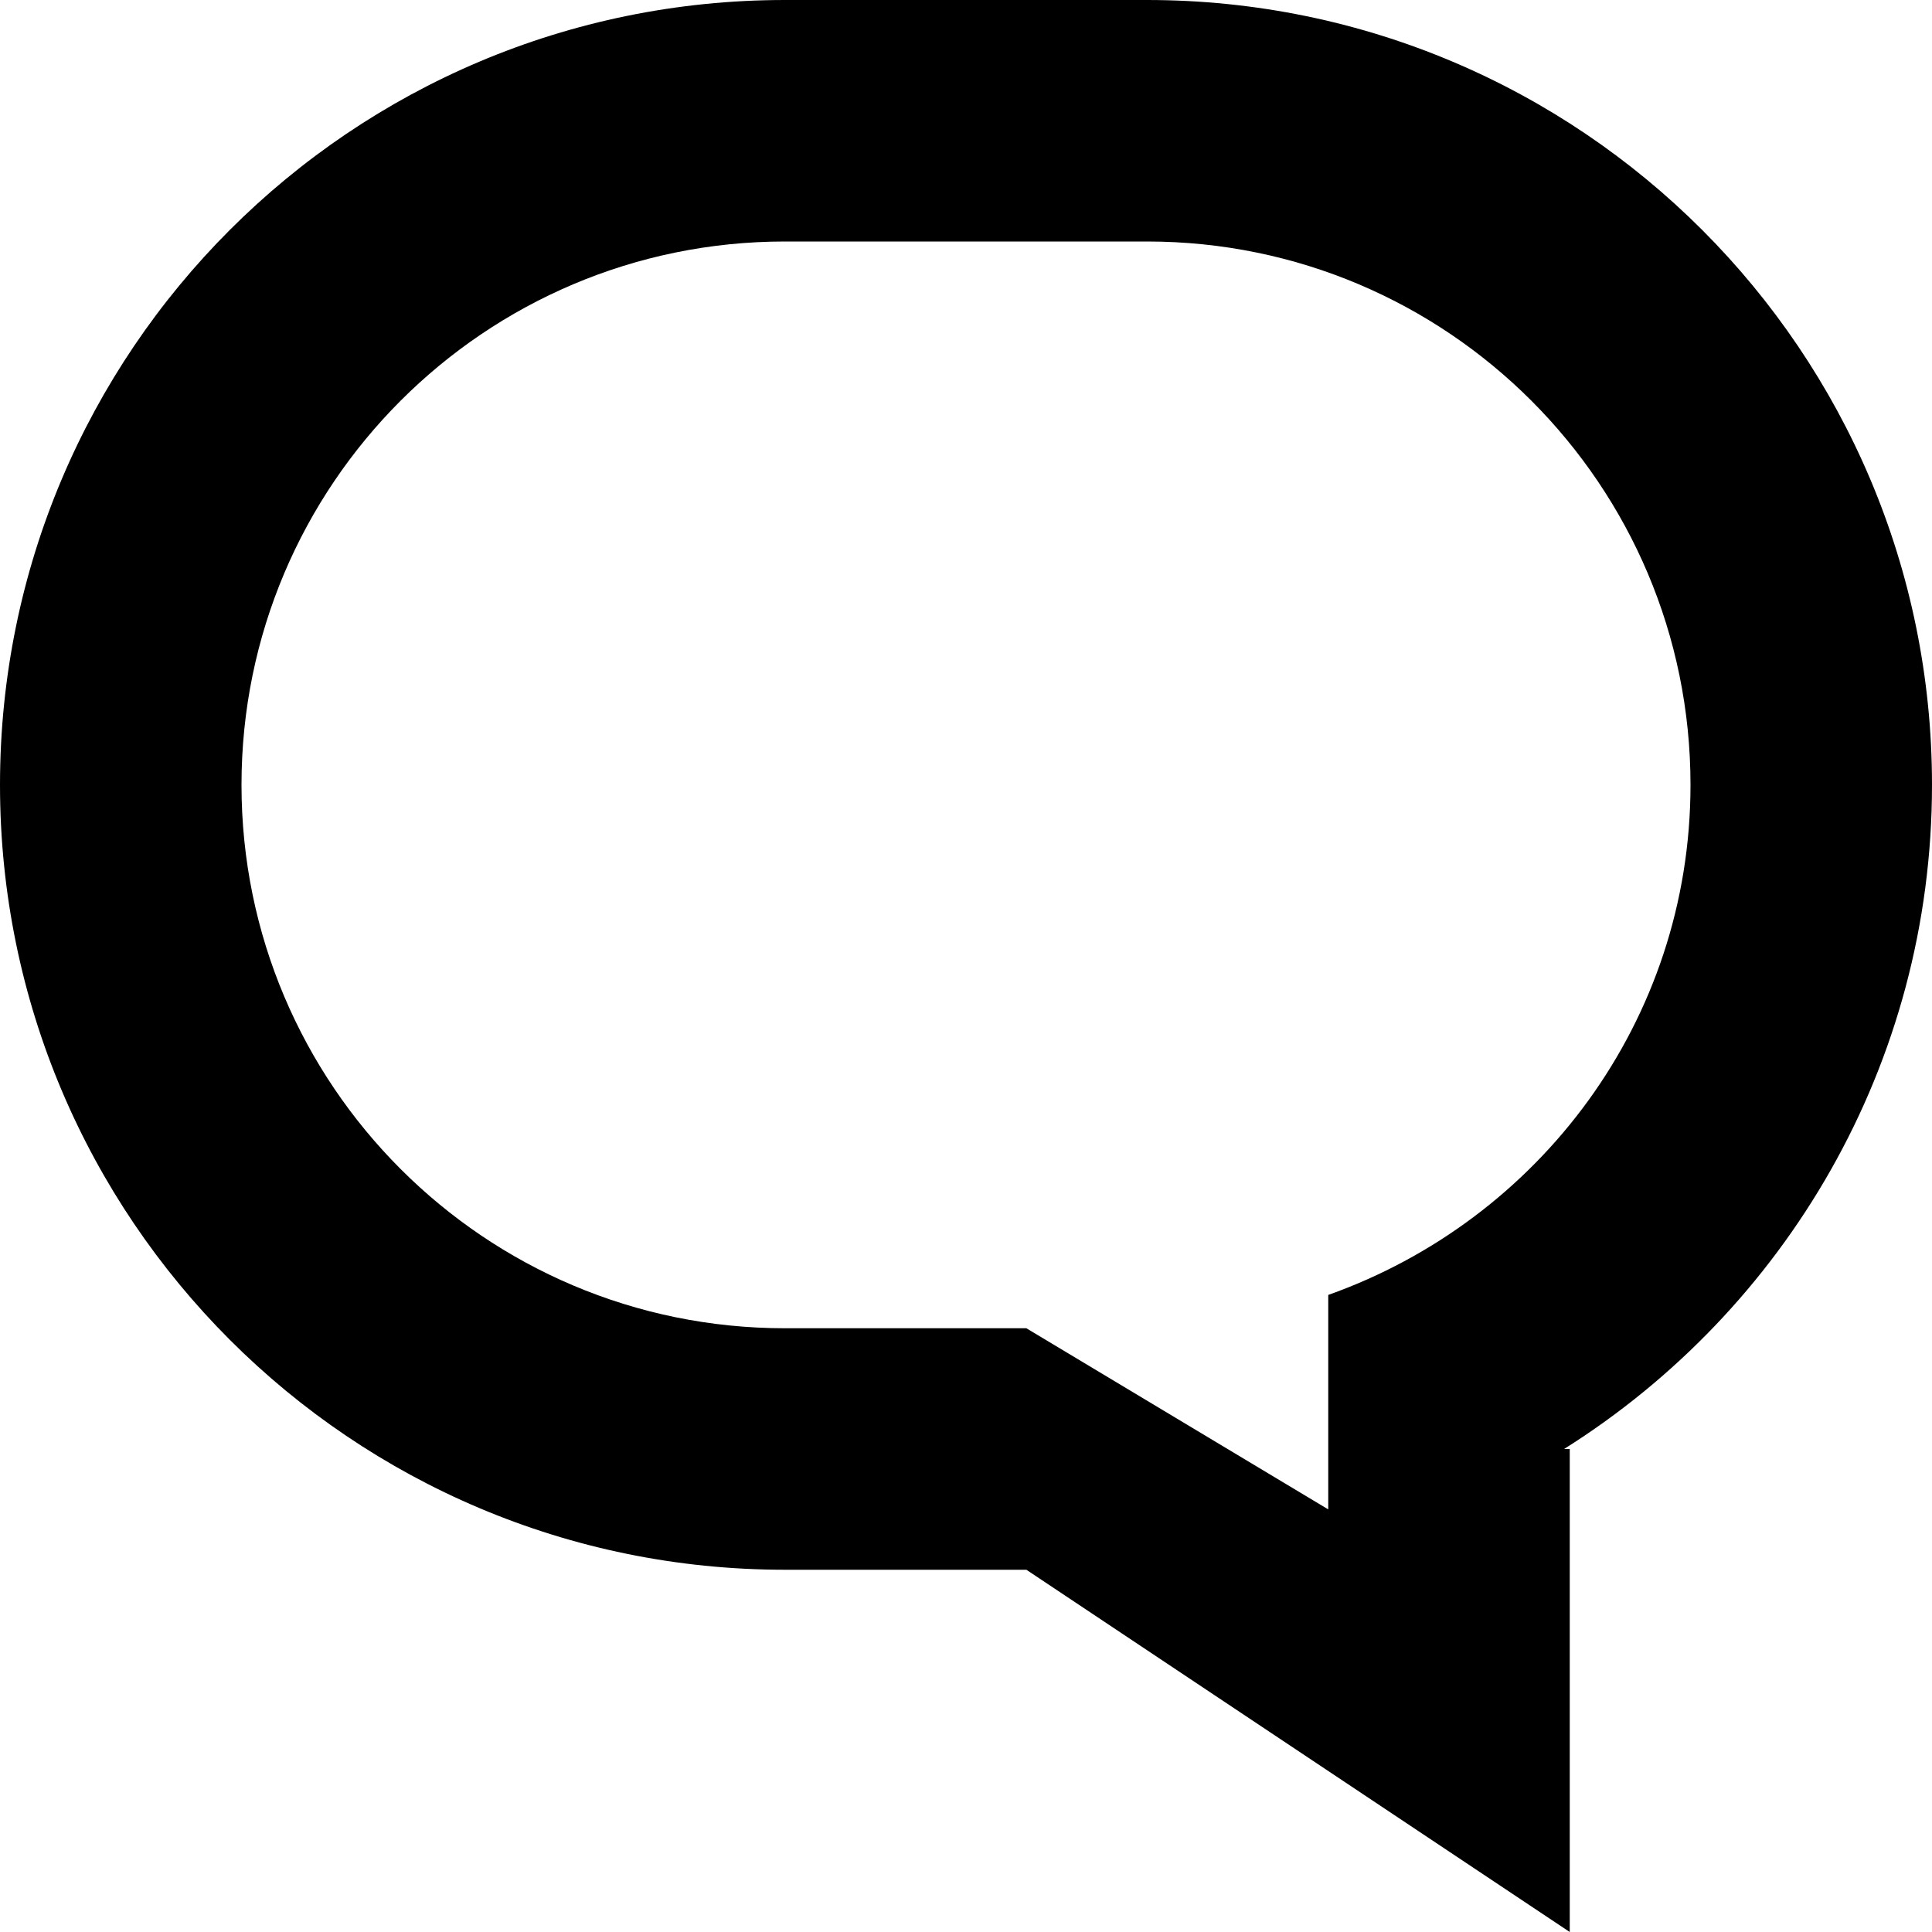
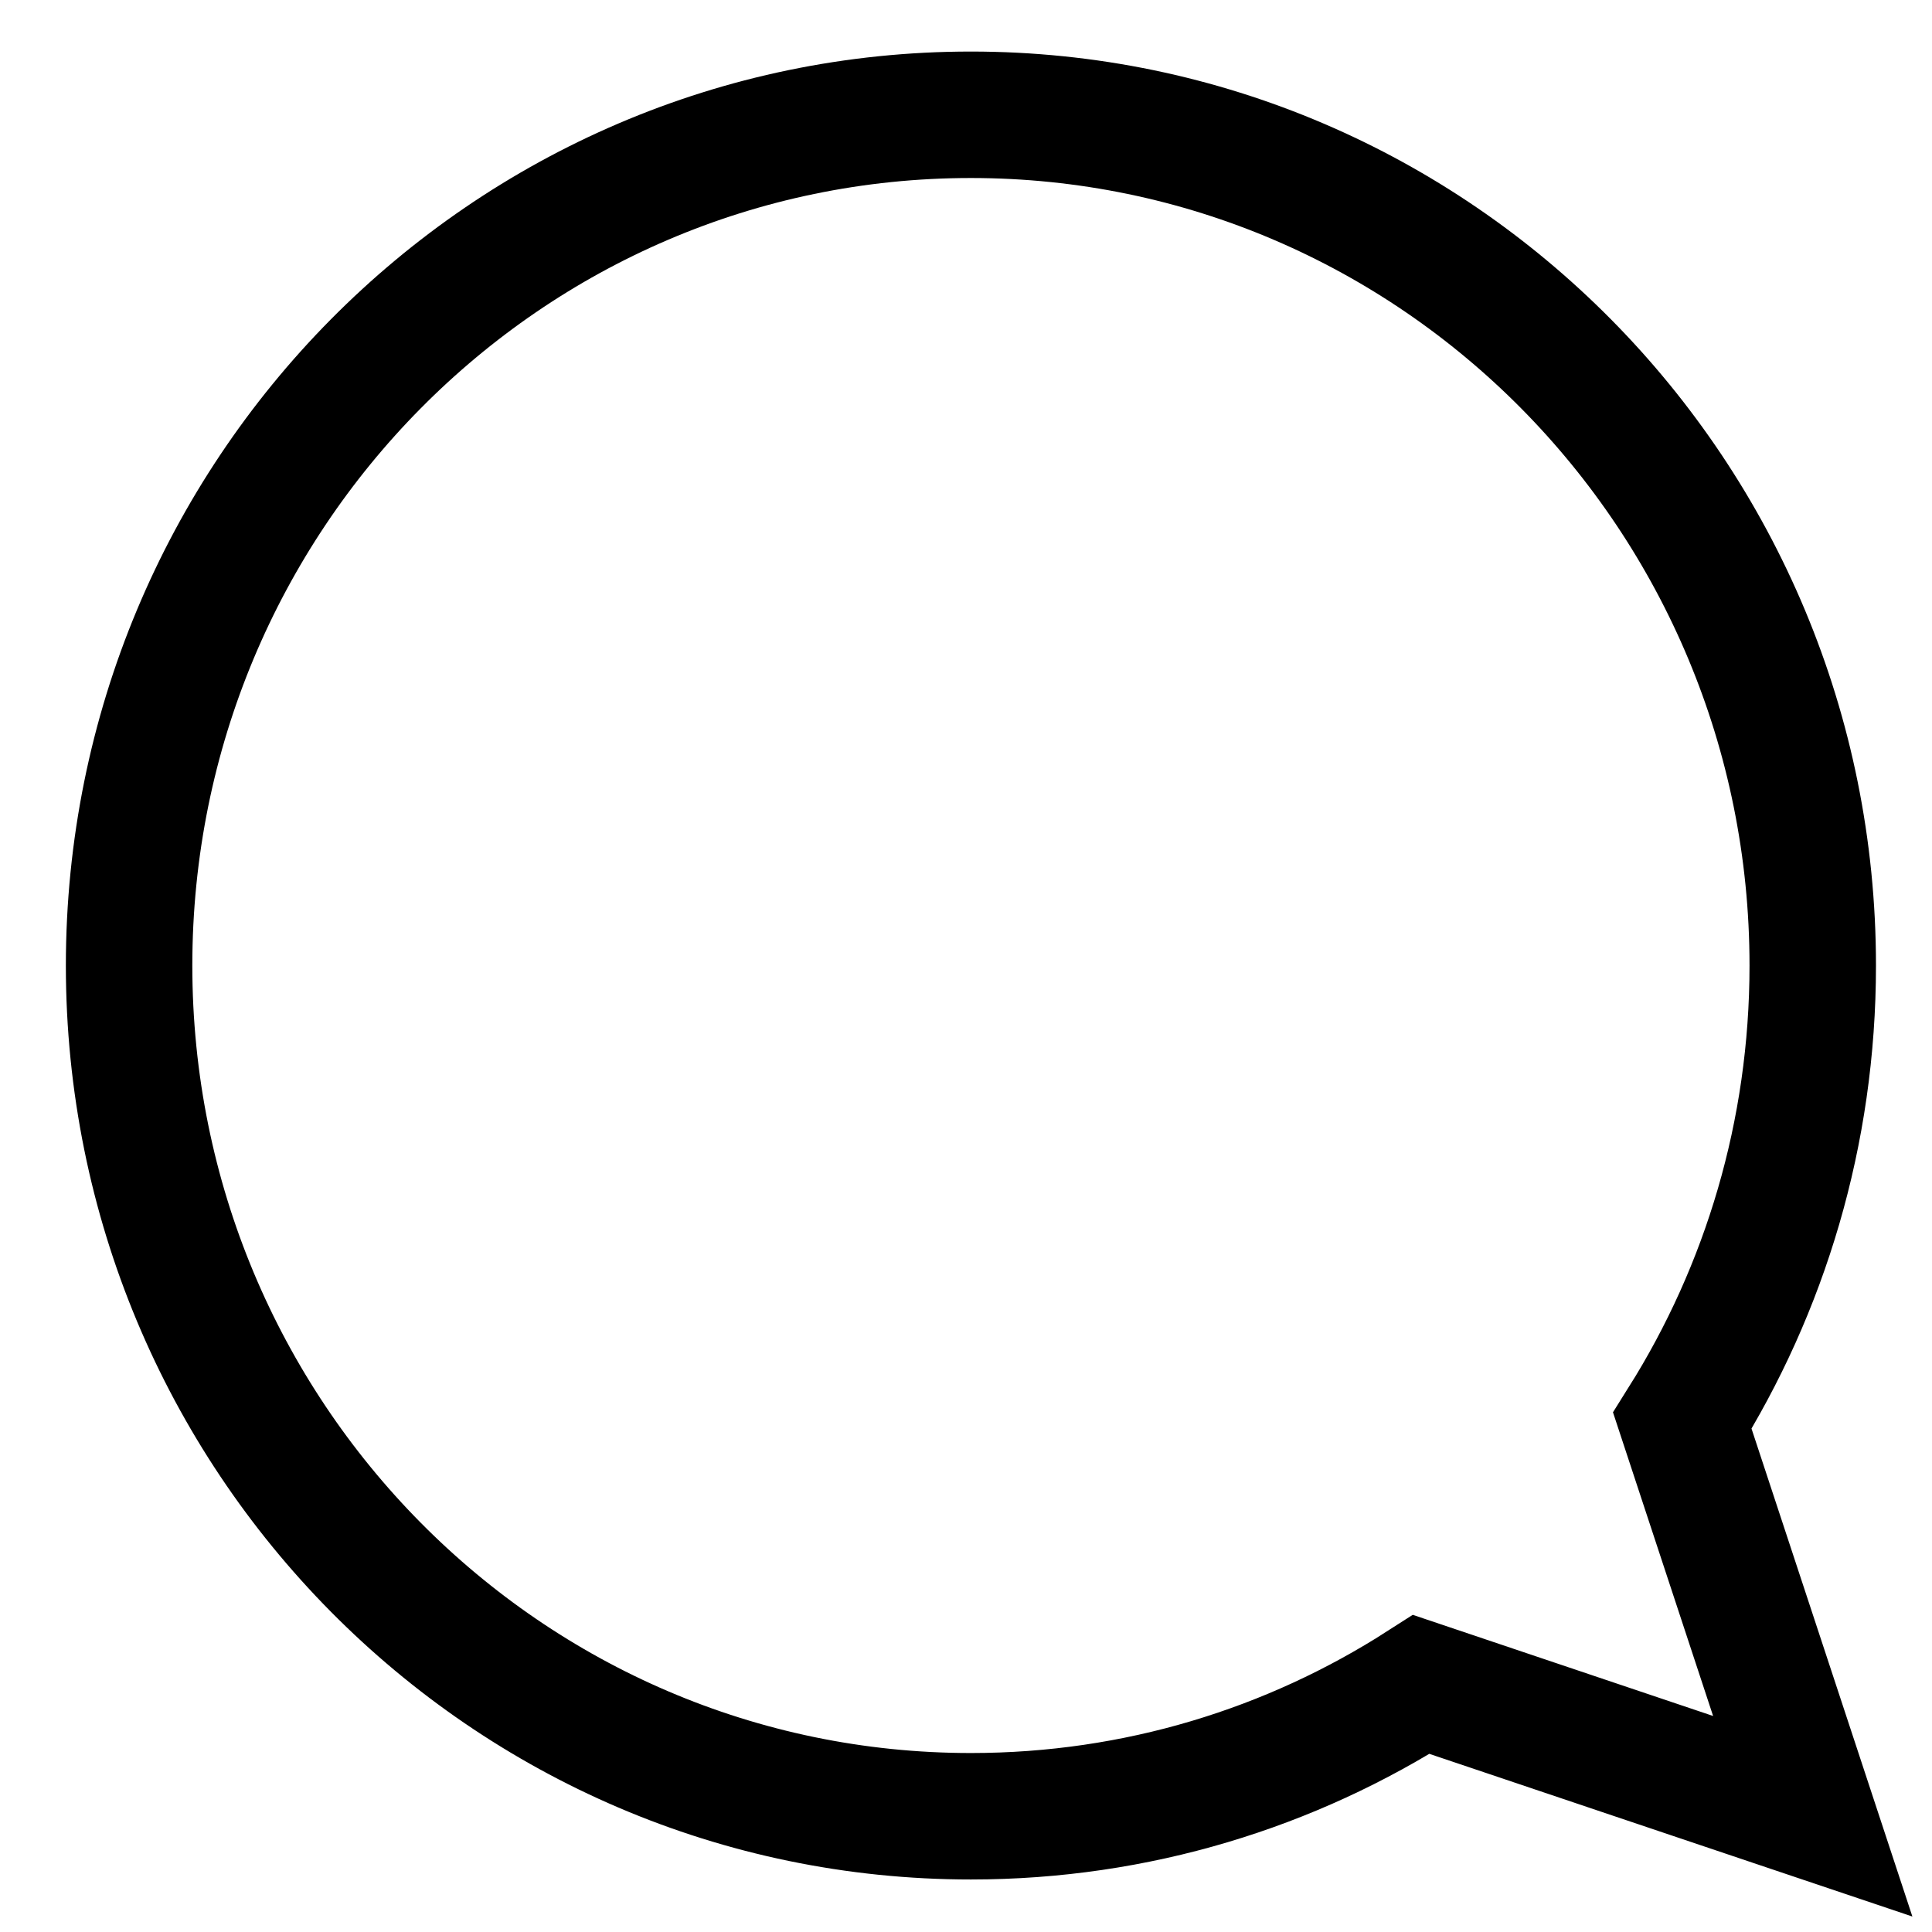
- <svg xmlns="http://www.w3.org/2000/svg" version="1.1" id="Capa_1" x="0px" y="0px" width="612px" height="612px" viewBox="0 0 612 612" style="enable-background:new 0 0 612 612;" xml:space="preserve">
-   <g>
-     <g id="Chat_1_">
-       <g>
-         <path d="M612,248.625C612,111.308,500.692,0,363.375,0h-114.75C111.308,0,0,111.308,0,248.625S111.308,497.25,248.625,497.25     h76.5L497.25,612V459h-1.798C565.373,415.013,612,337.365,612,248.625z M420.75,410.193v67.932l-95.625-57.375h-76.5     c-95.051,0-172.125-77.074-172.125-172.125C76.5,153.574,153.574,76.5,248.625,76.5h114.75     c95.051,0,172.125,77.074,172.125,172.125C535.5,323.48,487.458,386.517,420.75,410.193z" />
+ <svg xmlns="http://www.w3.org/2000/svg" width="22px" height="22px" viewBox="0 0 22 22" version="1.1">
+   <g id="Web" stroke="none" stroke-width="1" fill="none" fill-rule="evenodd">
+     <g id="Home" transform="translate(-484, -713)" stroke="#000000" stroke-width="1.44">
+       <g id="Group-3" transform="translate(430, 102)">
+         <g id="Group-2" transform="translate(0, 20)">
+           <g id="Like,-comment,-send,-collect" transform="translate(20, 583)">
+             <path d="M53.157,24.178 L54.642,28.682 L50.185,27.181 C48.702,28.132 46.943,28.682 45.056,28.682 C39.762,28.682 35.47,24.345 35.47,18.995 C35.47,13.645 39.762,9.307 45.056,9.307 C50.351,9.307 54.642,13.645 54.642,18.995 C54.642,20.901 54.098,22.679 53.157,24.178 Z" id="Comment" />
+           </g>
+         </g>
      </g>
    </g>
  </g>
-   <g>
- </g>
-   <g>
- </g>
-   <g>
- </g>
-   <g>
- </g>
-   <g>
- </g>
-   <g>
- </g>
-   <g>
- </g>
-   <g>
- </g>
-   <g>
- </g>
-   <g>
- </g>
-   <g>
- </g>
-   <g>
- </g>
-   <g>
- </g>
-   <g>
- </g>
-   <g>
- </g>
</svg>
